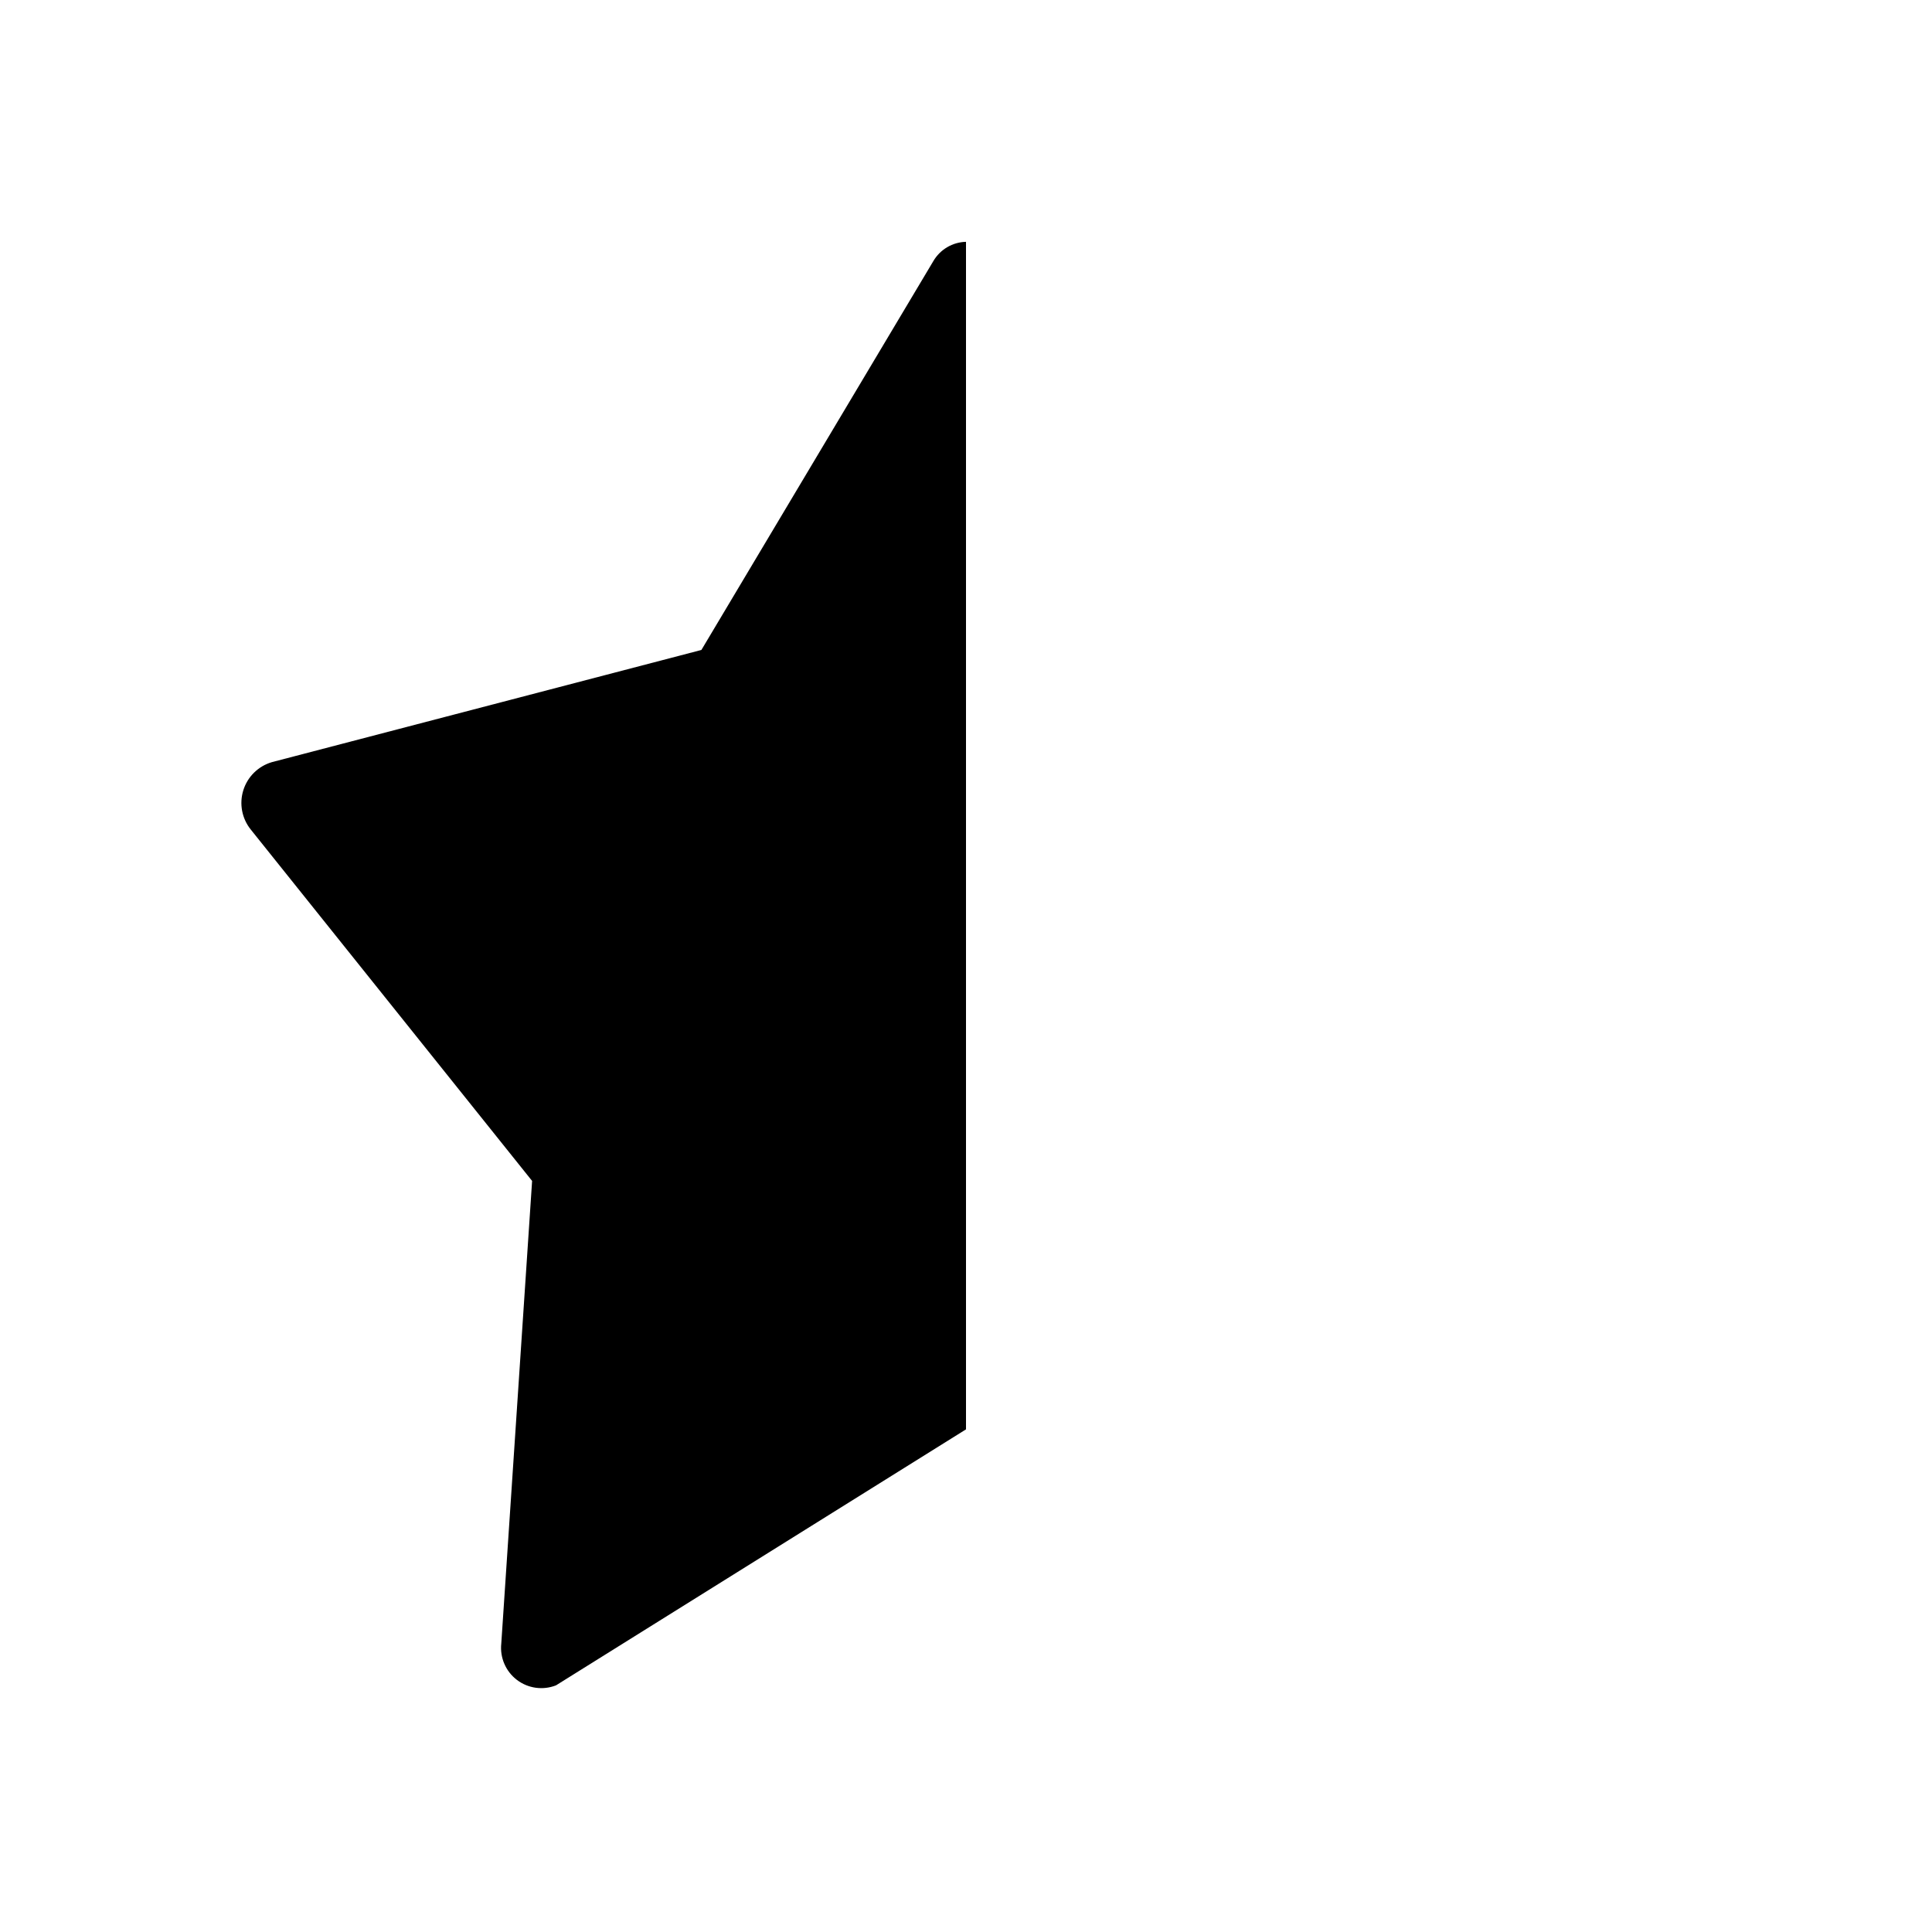
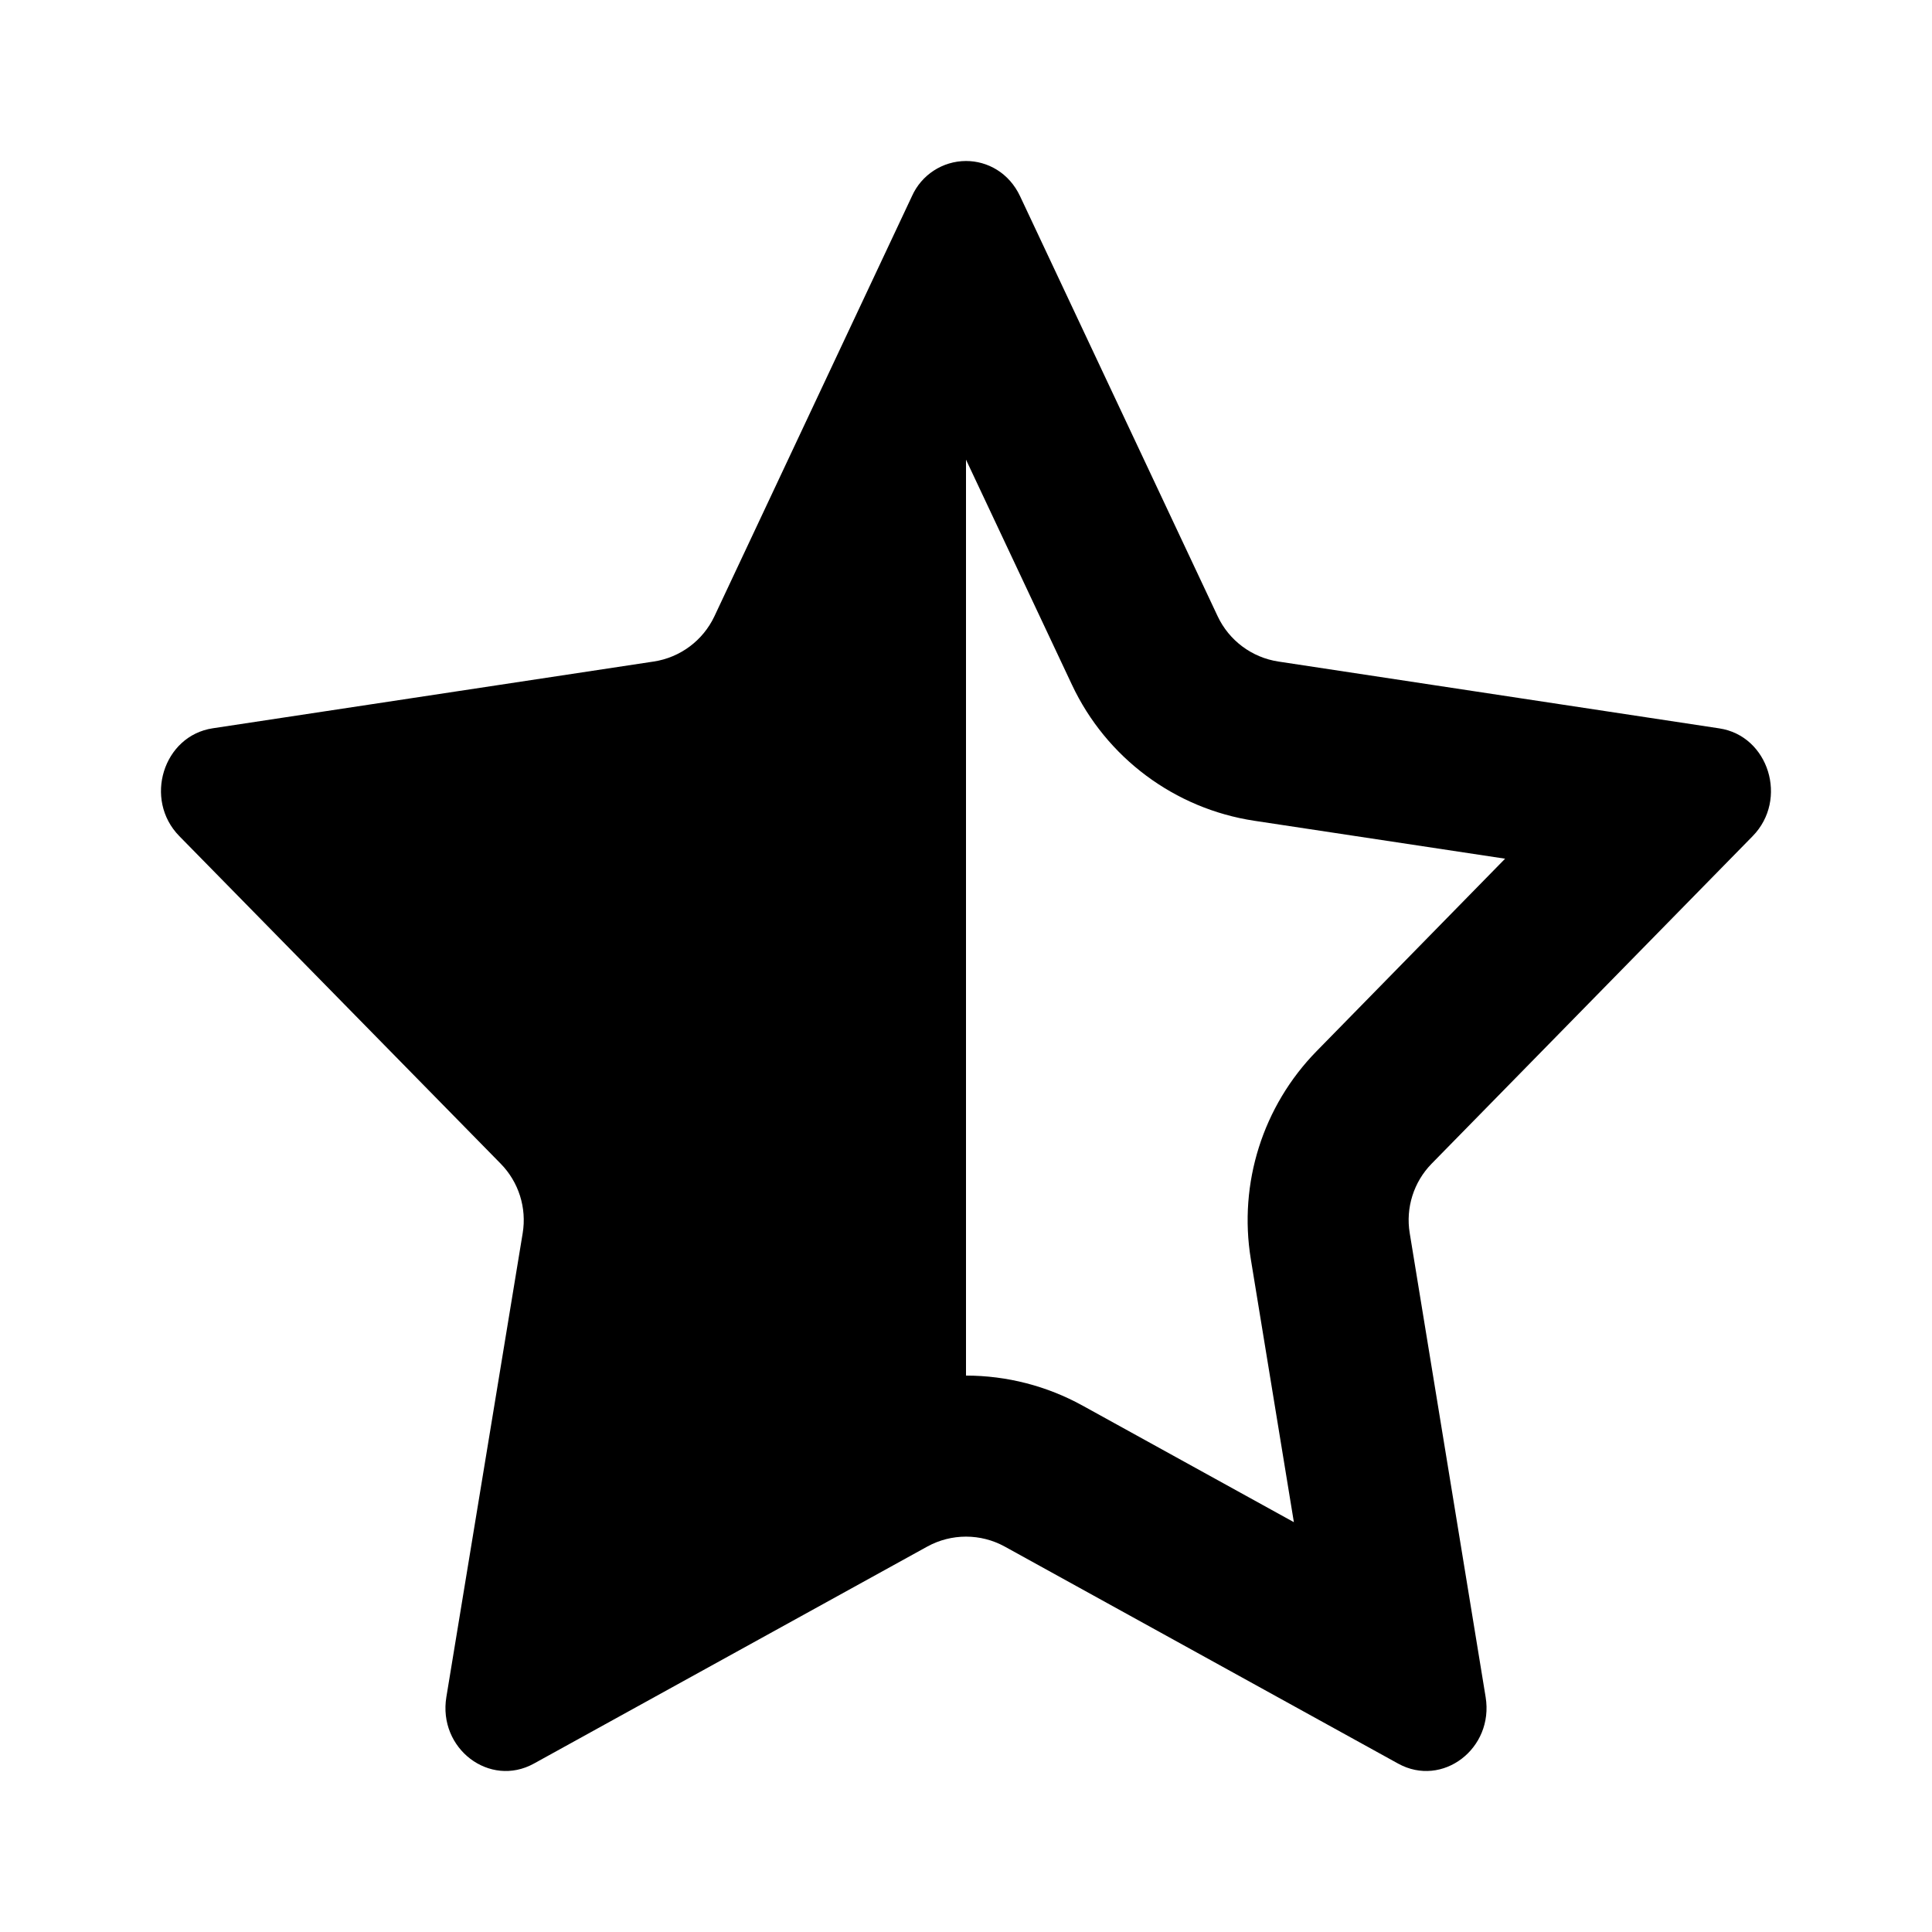
<svg xmlns="http://www.w3.org/2000/svg" viewBox="0 0 24 24">
-   <path d="M12 3.004a.484.484 0 0 0-.406.24l-2.881 4.83-5.337 1.394a.528.528 0 0 0-.26.838L6.61 14.67l-.383 5.748a.5.5 0 0 0 .68.518L12 17.756z" />
+   <path fill-rule="evenodd" d="M8.12 8.218a1 1 0 0 0 .755-.563l2.453-5.217A.737.737 0 0 1 12 2c.267 0 .535.146.672.438l2.454 5.217a1 1 0 0 0 .755.563l5.476.83c.615.092.86.884.416 1.338l-3.989 4.07a1 1 0 0 0-.272.862l.943 5.763c.105.641-.538 1.13-1.087.827l-4.885-2.695a1 1 0 0 0-.966 0l-4.885 2.695c-.55.303-1.193-.186-1.087-.828l.948-5.761a1 1 0 0 0-.273-.863l-3.993-4.07c-.445-.454-.2-1.246.416-1.339l5.476-.829zm3.88 8.87a3 3 0 0 1 1.45.374l2.623 1.447-.535-3.268a3 3 0 0 1 .818-2.584l2.341-2.39-3.115-.471a3 3 0 0 1-2.266-1.69L12 5.71v11.38z" clip-rule="evenodd" />
</svg>
